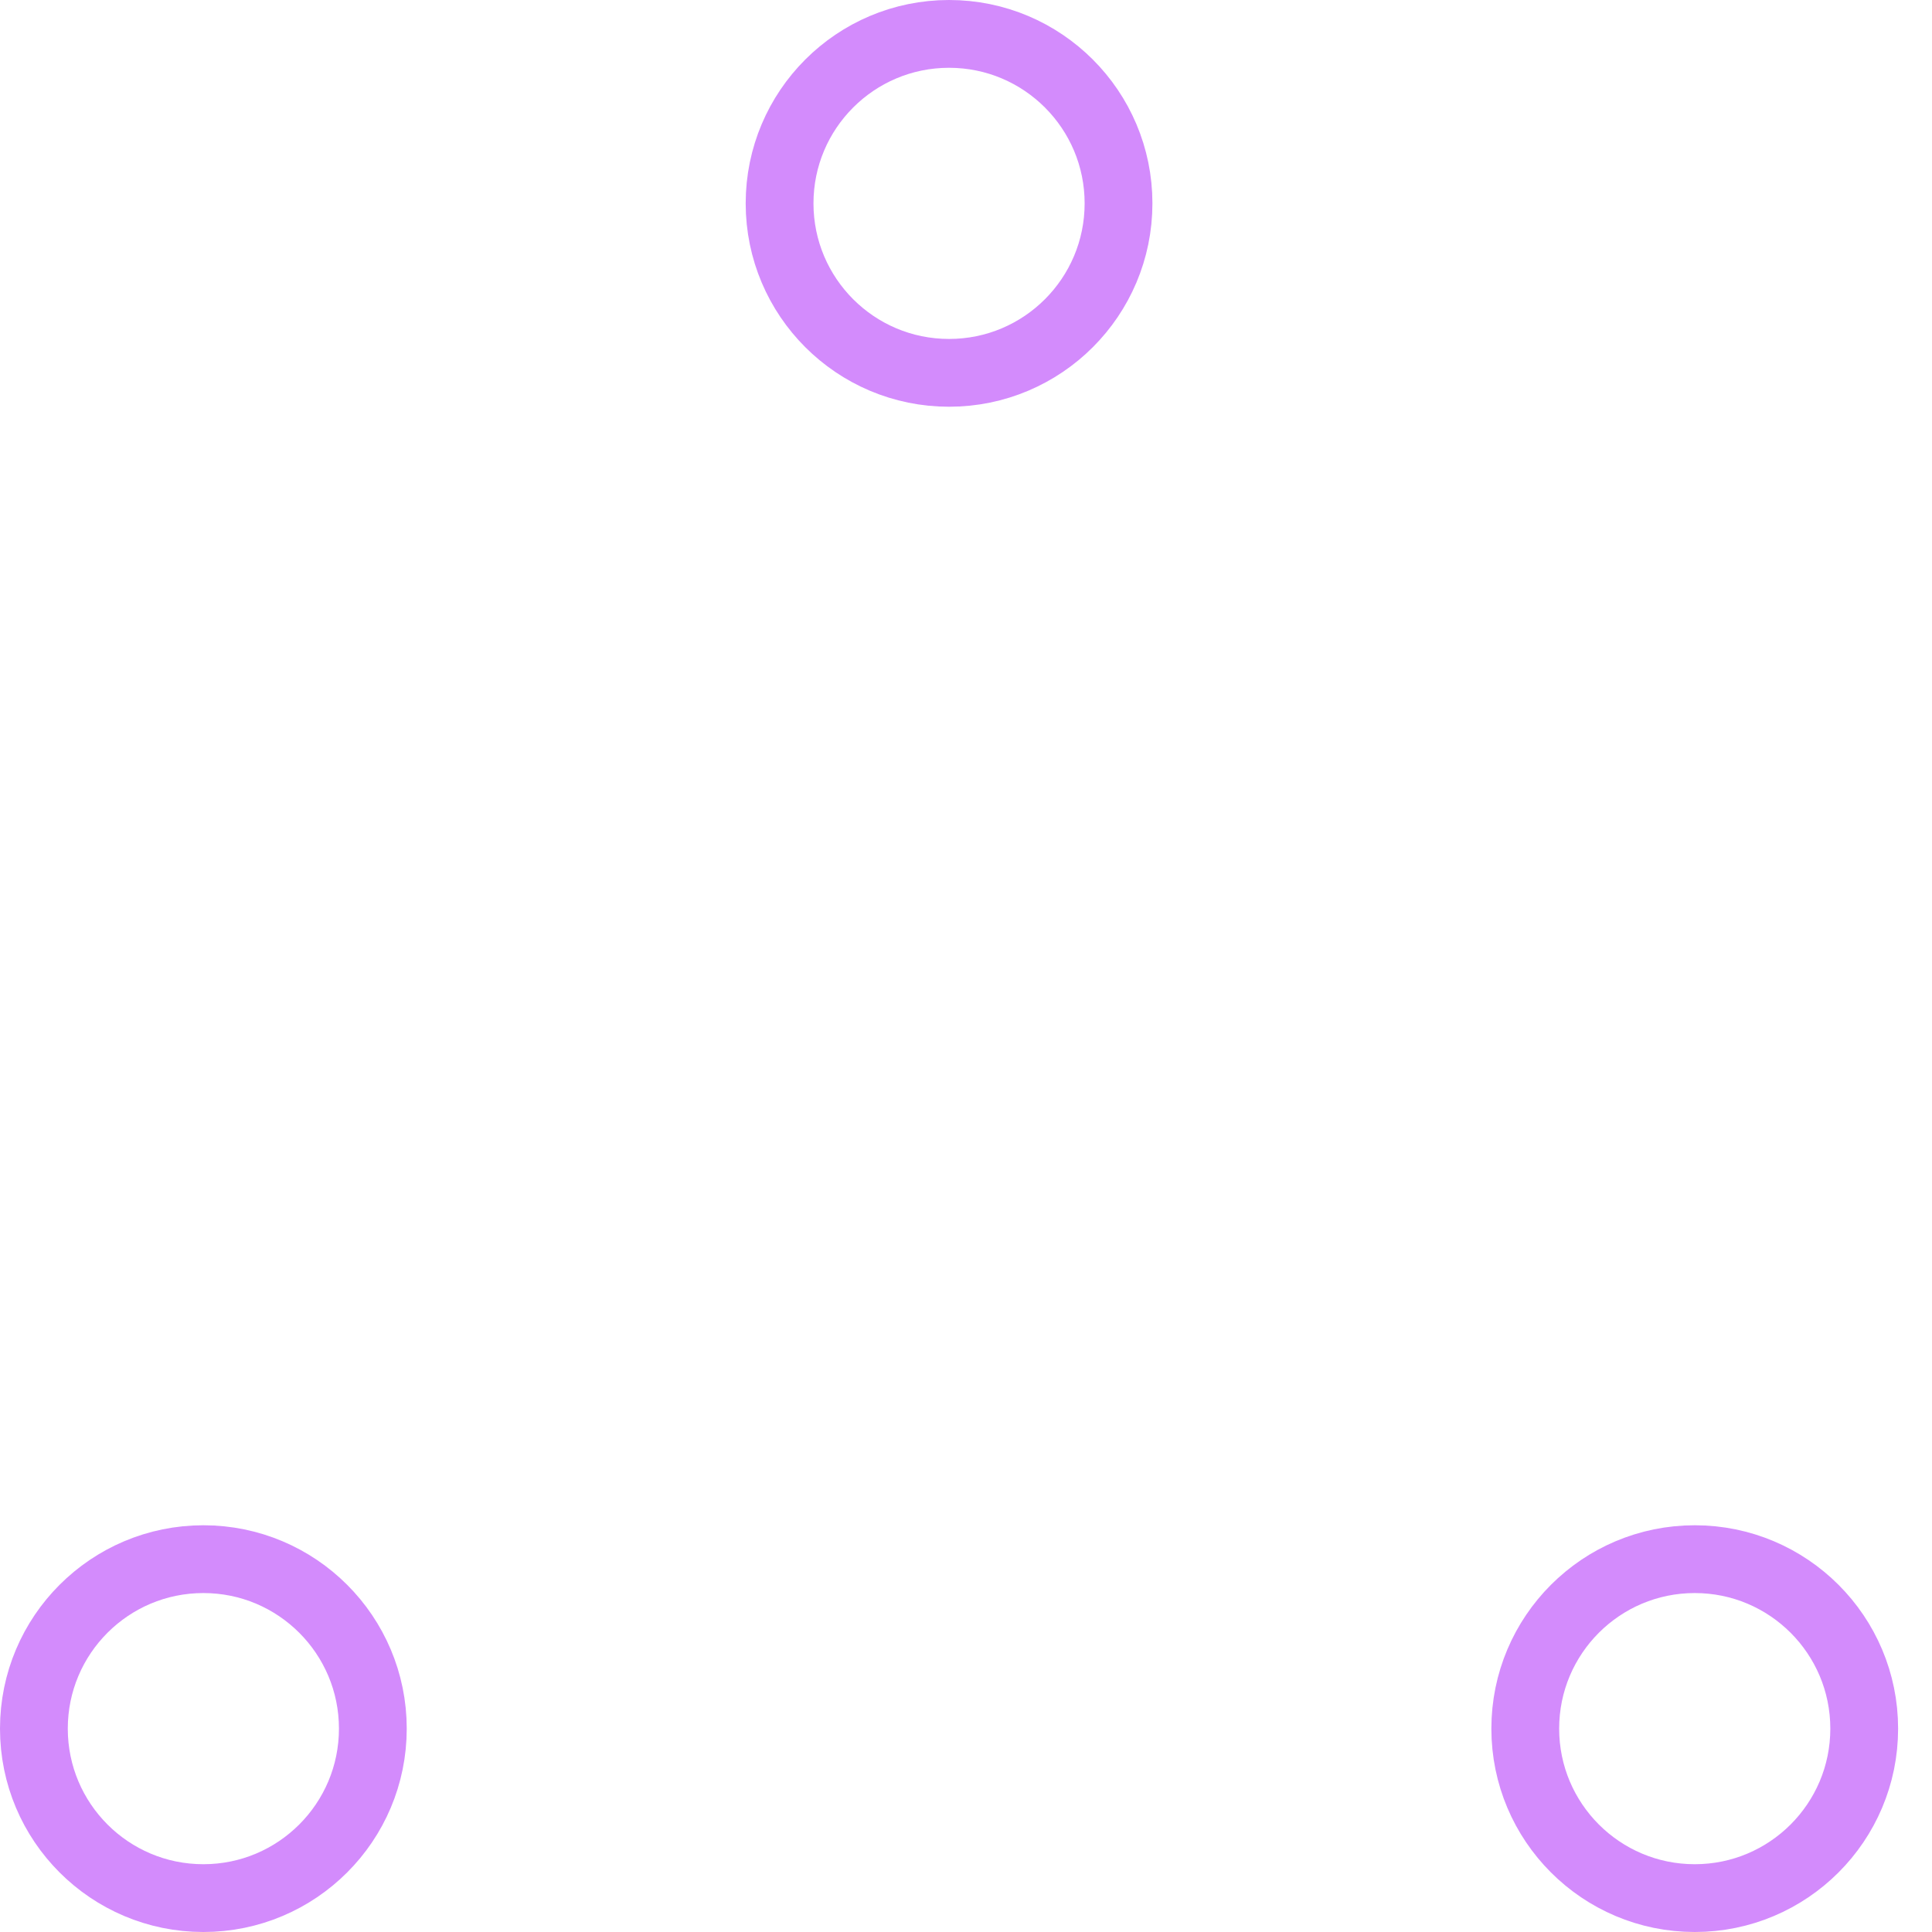
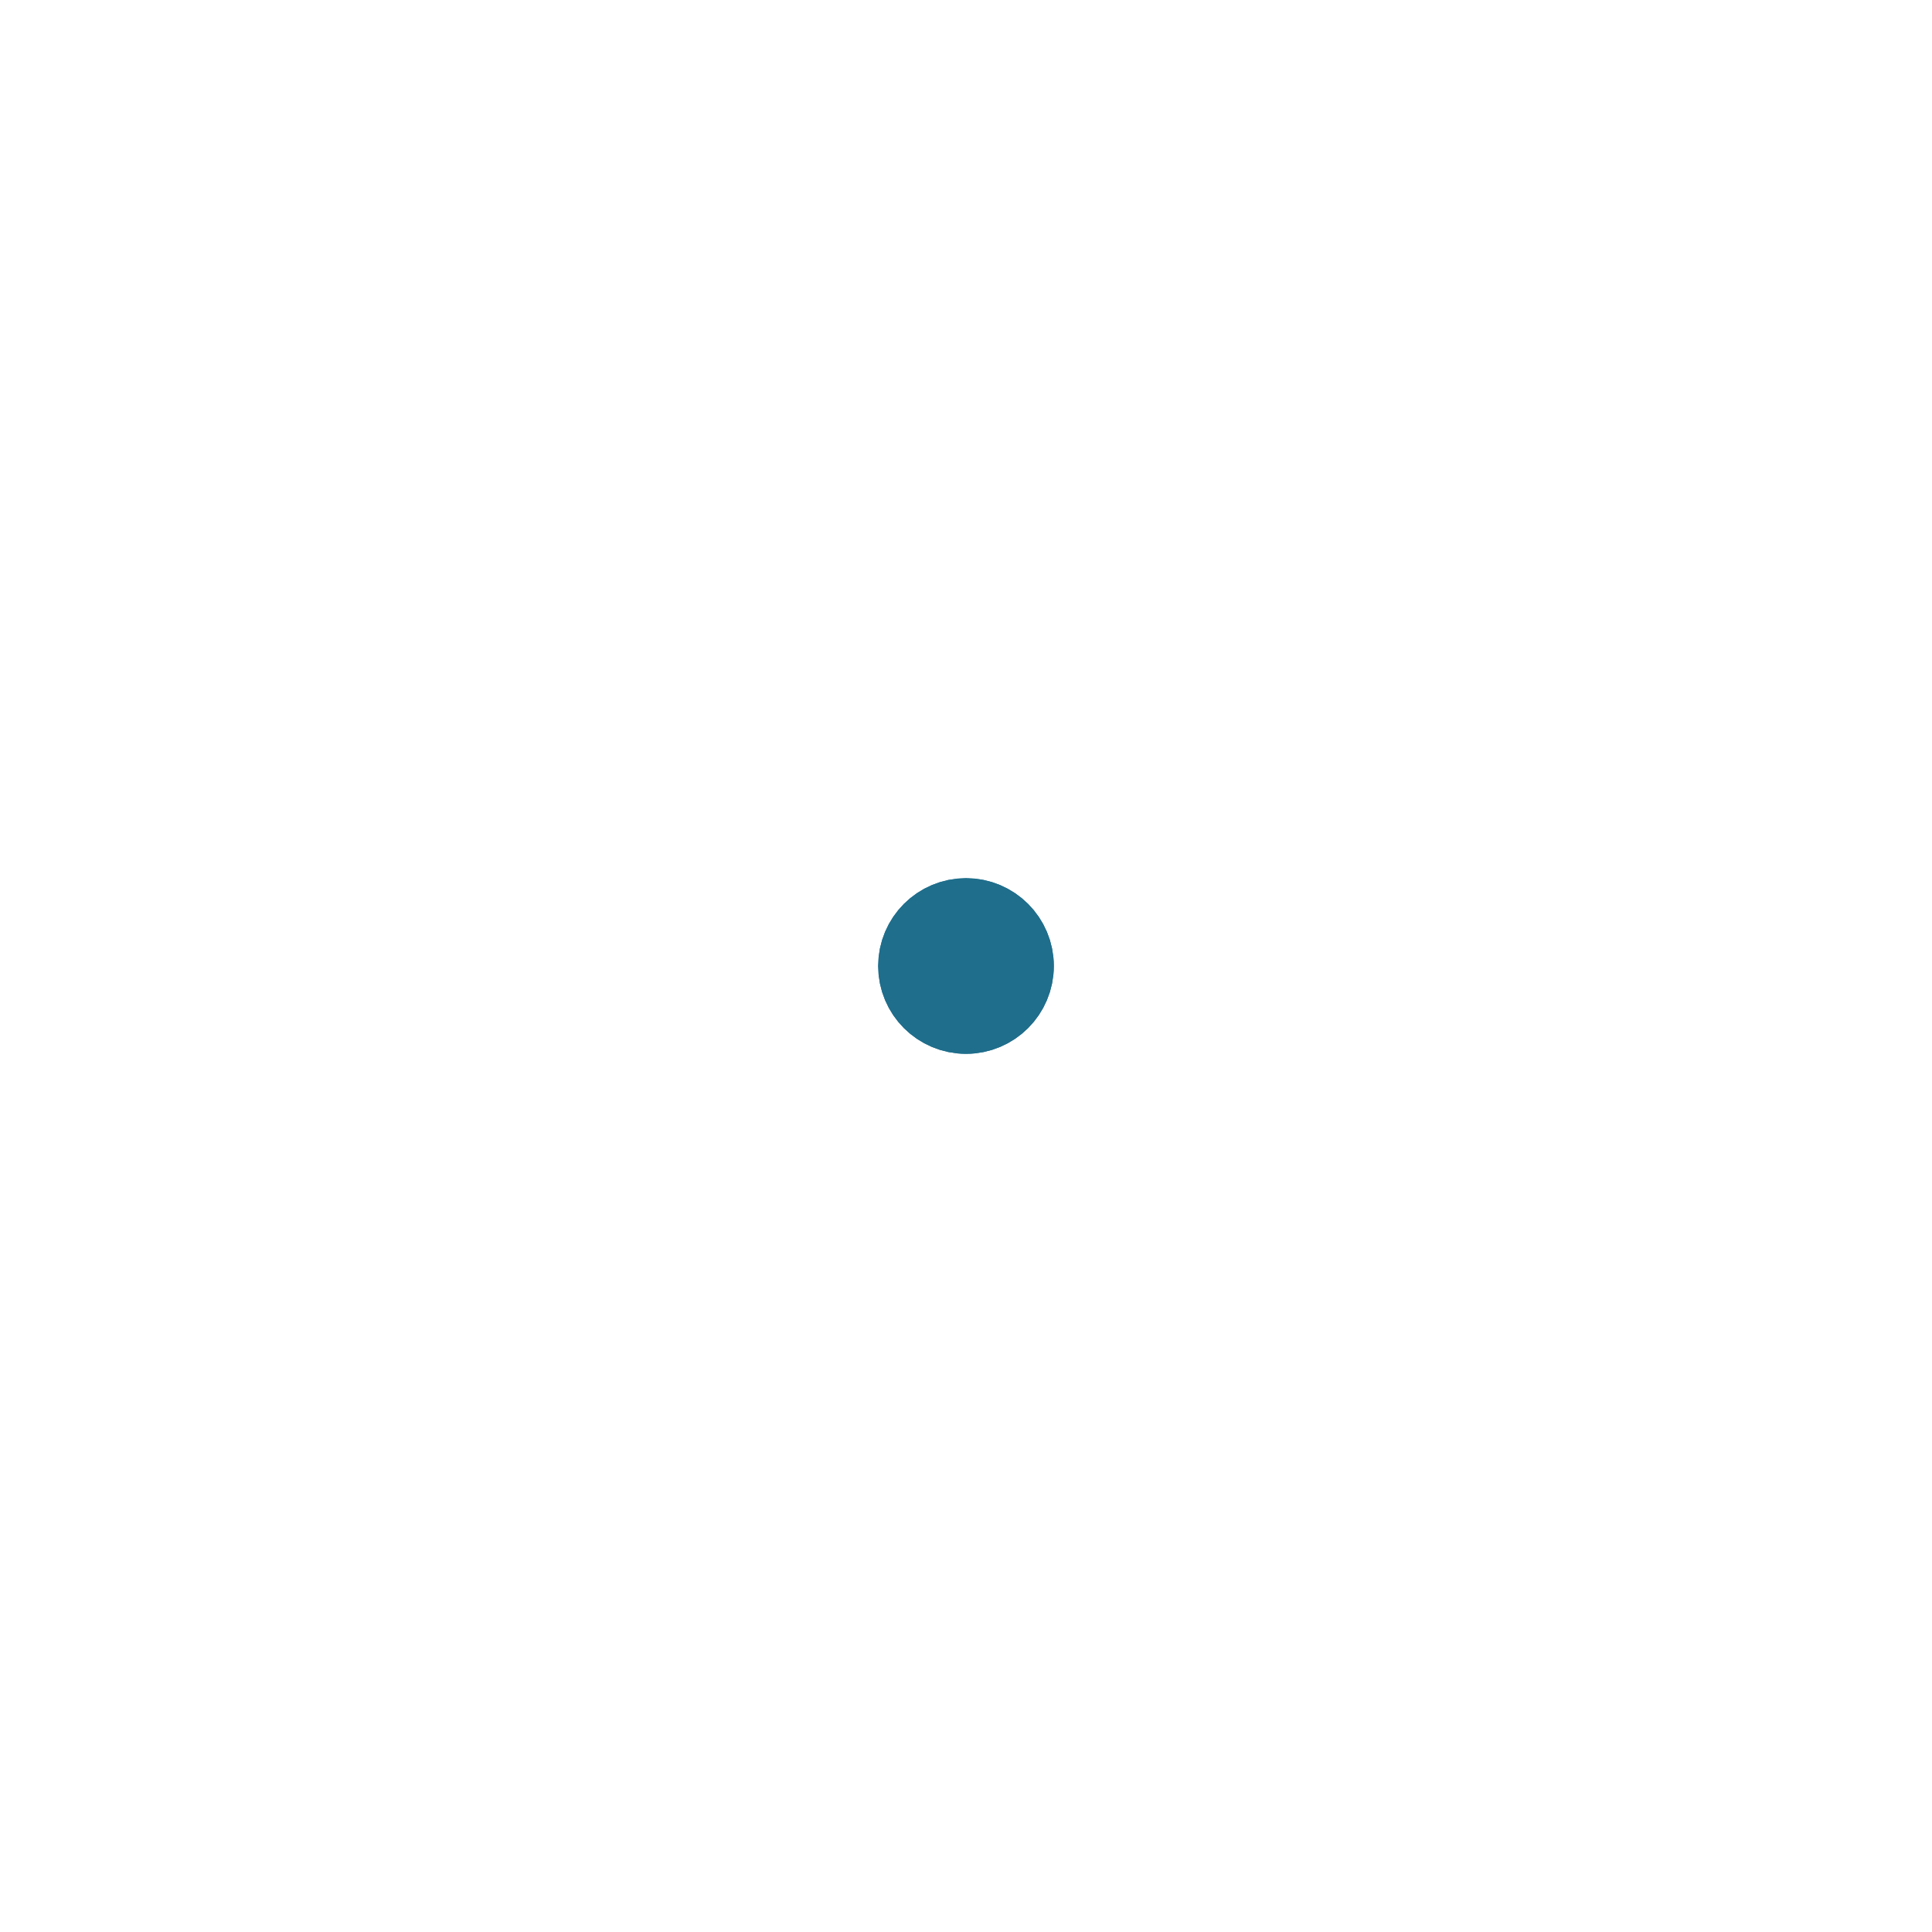
- <svg xmlns="http://www.w3.org/2000/svg" width="80" height="80" viewBox="0 0 57 57" stroke="#d38bfc">
-   <g fill="none" fill-rule="evenodd">
-     <g transform="translate(1 1)" stroke-width="2">
-       <circle cx="5" cy="50" r="5">
-         <animate attributeName="cy" begin="0s" dur="2.2s" values="50;5;50;50" calcMode="linear" repeatCount="indefinite" />
-         <animate attributeName="cx" begin="0s" dur="2.2s" values="5;27;49;5" calcMode="linear" repeatCount="indefinite" />
-       </circle>
-       <circle cx="27" cy="5" r="5">
-         <animate attributeName="cy" begin="0s" dur="2.2s" from="5" to="5" values="5;50;50;5" calcMode="linear" repeatCount="indefinite" />
-         <animate attributeName="cx" begin="0s" dur="2.2s" from="27" to="27" values="27;49;5;27" calcMode="linear" repeatCount="indefinite" />
-       </circle>
-       <circle cx="49" cy="50" r="5">
-         <animate attributeName="cy" begin="0s" dur="2.2s" values="50;50;5;50" calcMode="linear" repeatCount="indefinite" />
-         <animate attributeName="cx" from="49" to="49" begin="0s" dur="2.2s" values="49;5;27;49" calcMode="linear" repeatCount="indefinite" />
-       </circle>
-     </g>
+ <svg xmlns="http://www.w3.org/2000/svg" width="75" height="75" viewBox="0 0 44 44" stroke="#1F6E8C">
+   <g fill="none" fill-rule="evenodd" stroke-width="2">
+     <circle cx="22" cy="22" r="1">
+       <animate attributeName="r" begin="0s" dur="1.8s" values="1; 20" calcMode="spline" keyTimes="0; 1" keySplines="0.165, 0.84, 0.44, 1" repeatCount="indefinite" />
+       <animate attributeName="stroke-opacity" begin="0s" dur="1.8s" values="1; 0" calcMode="spline" keyTimes="0; 1" keySplines="0.3, 0.61, 0.355, 1" repeatCount="indefinite" />
+     </circle>
+     <circle cx="22" cy="22" r="1">
+       <animate attributeName="r" begin="-0.9s" dur="1.8s" values="1; 20" calcMode="spline" keyTimes="0; 1" keySplines="0.165, 0.84, 0.44, 1" repeatCount="indefinite" />
+       <animate attributeName="stroke-opacity" begin="-0.9s" dur="1.8s" values="1; 0" calcMode="spline" keyTimes="0; 1" keySplines="0.3, 0.61, 0.355, 1" repeatCount="indefinite" />
+     </circle>
  </g>
</svg>
